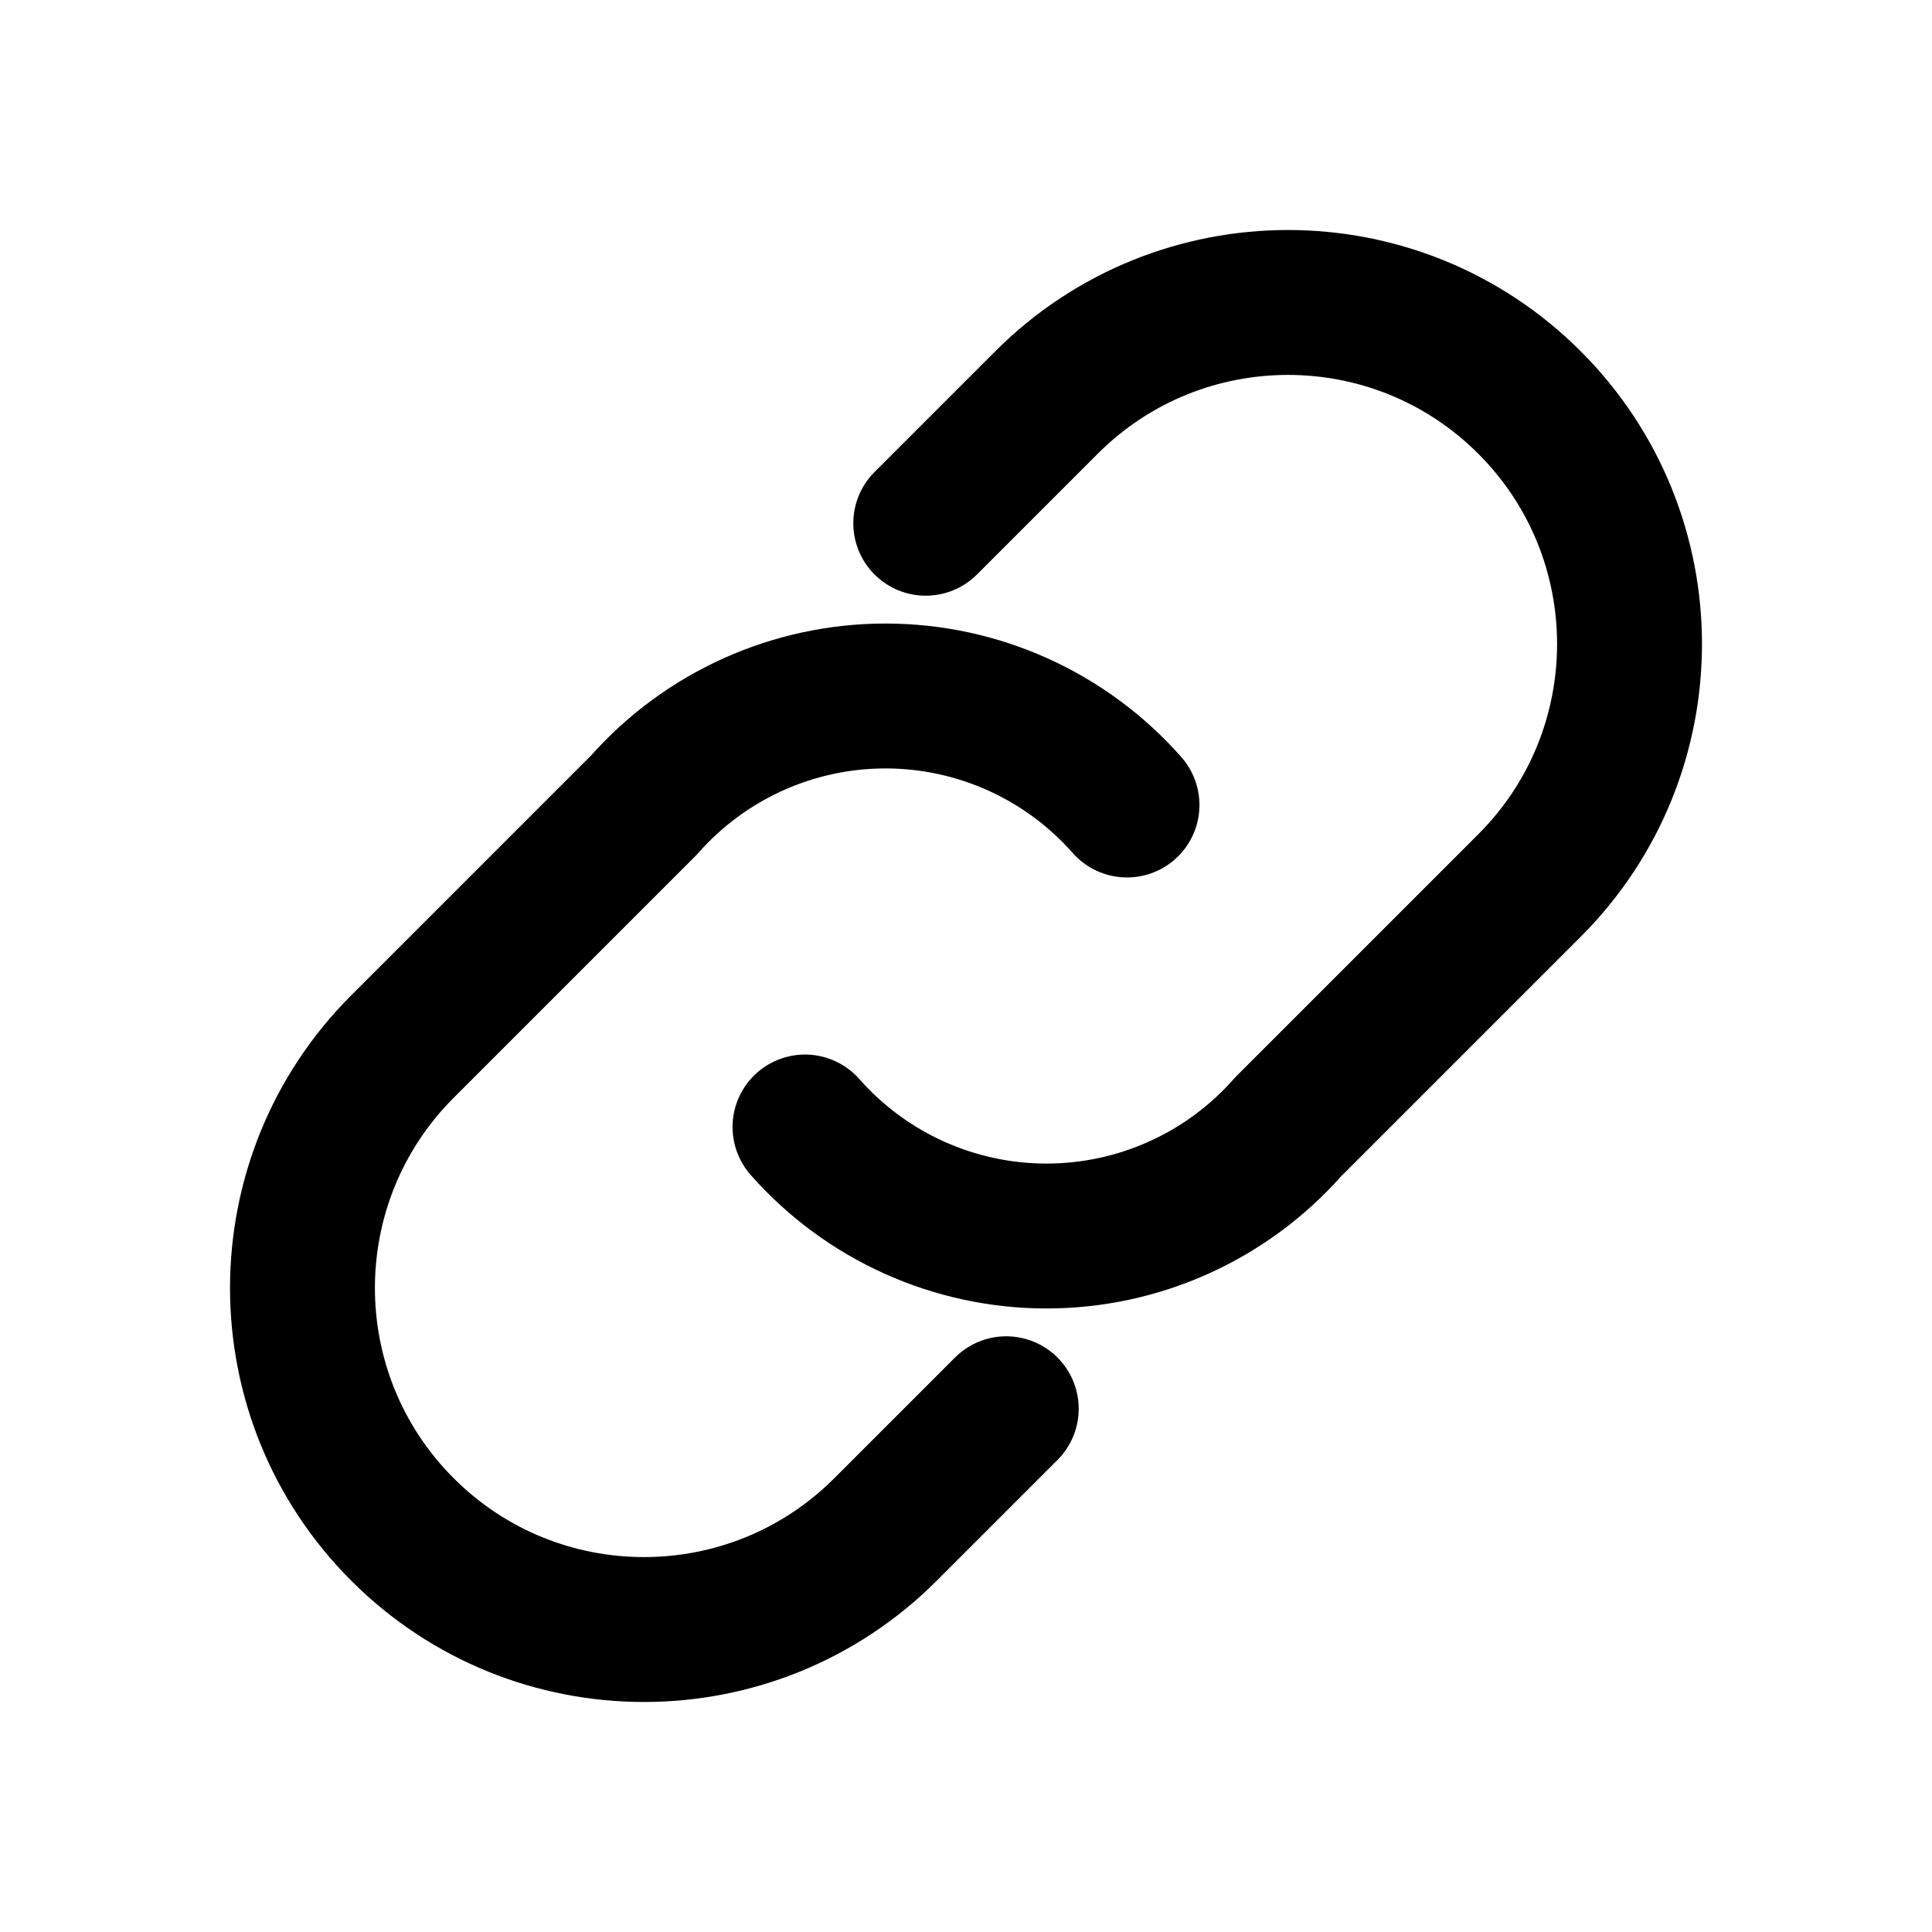
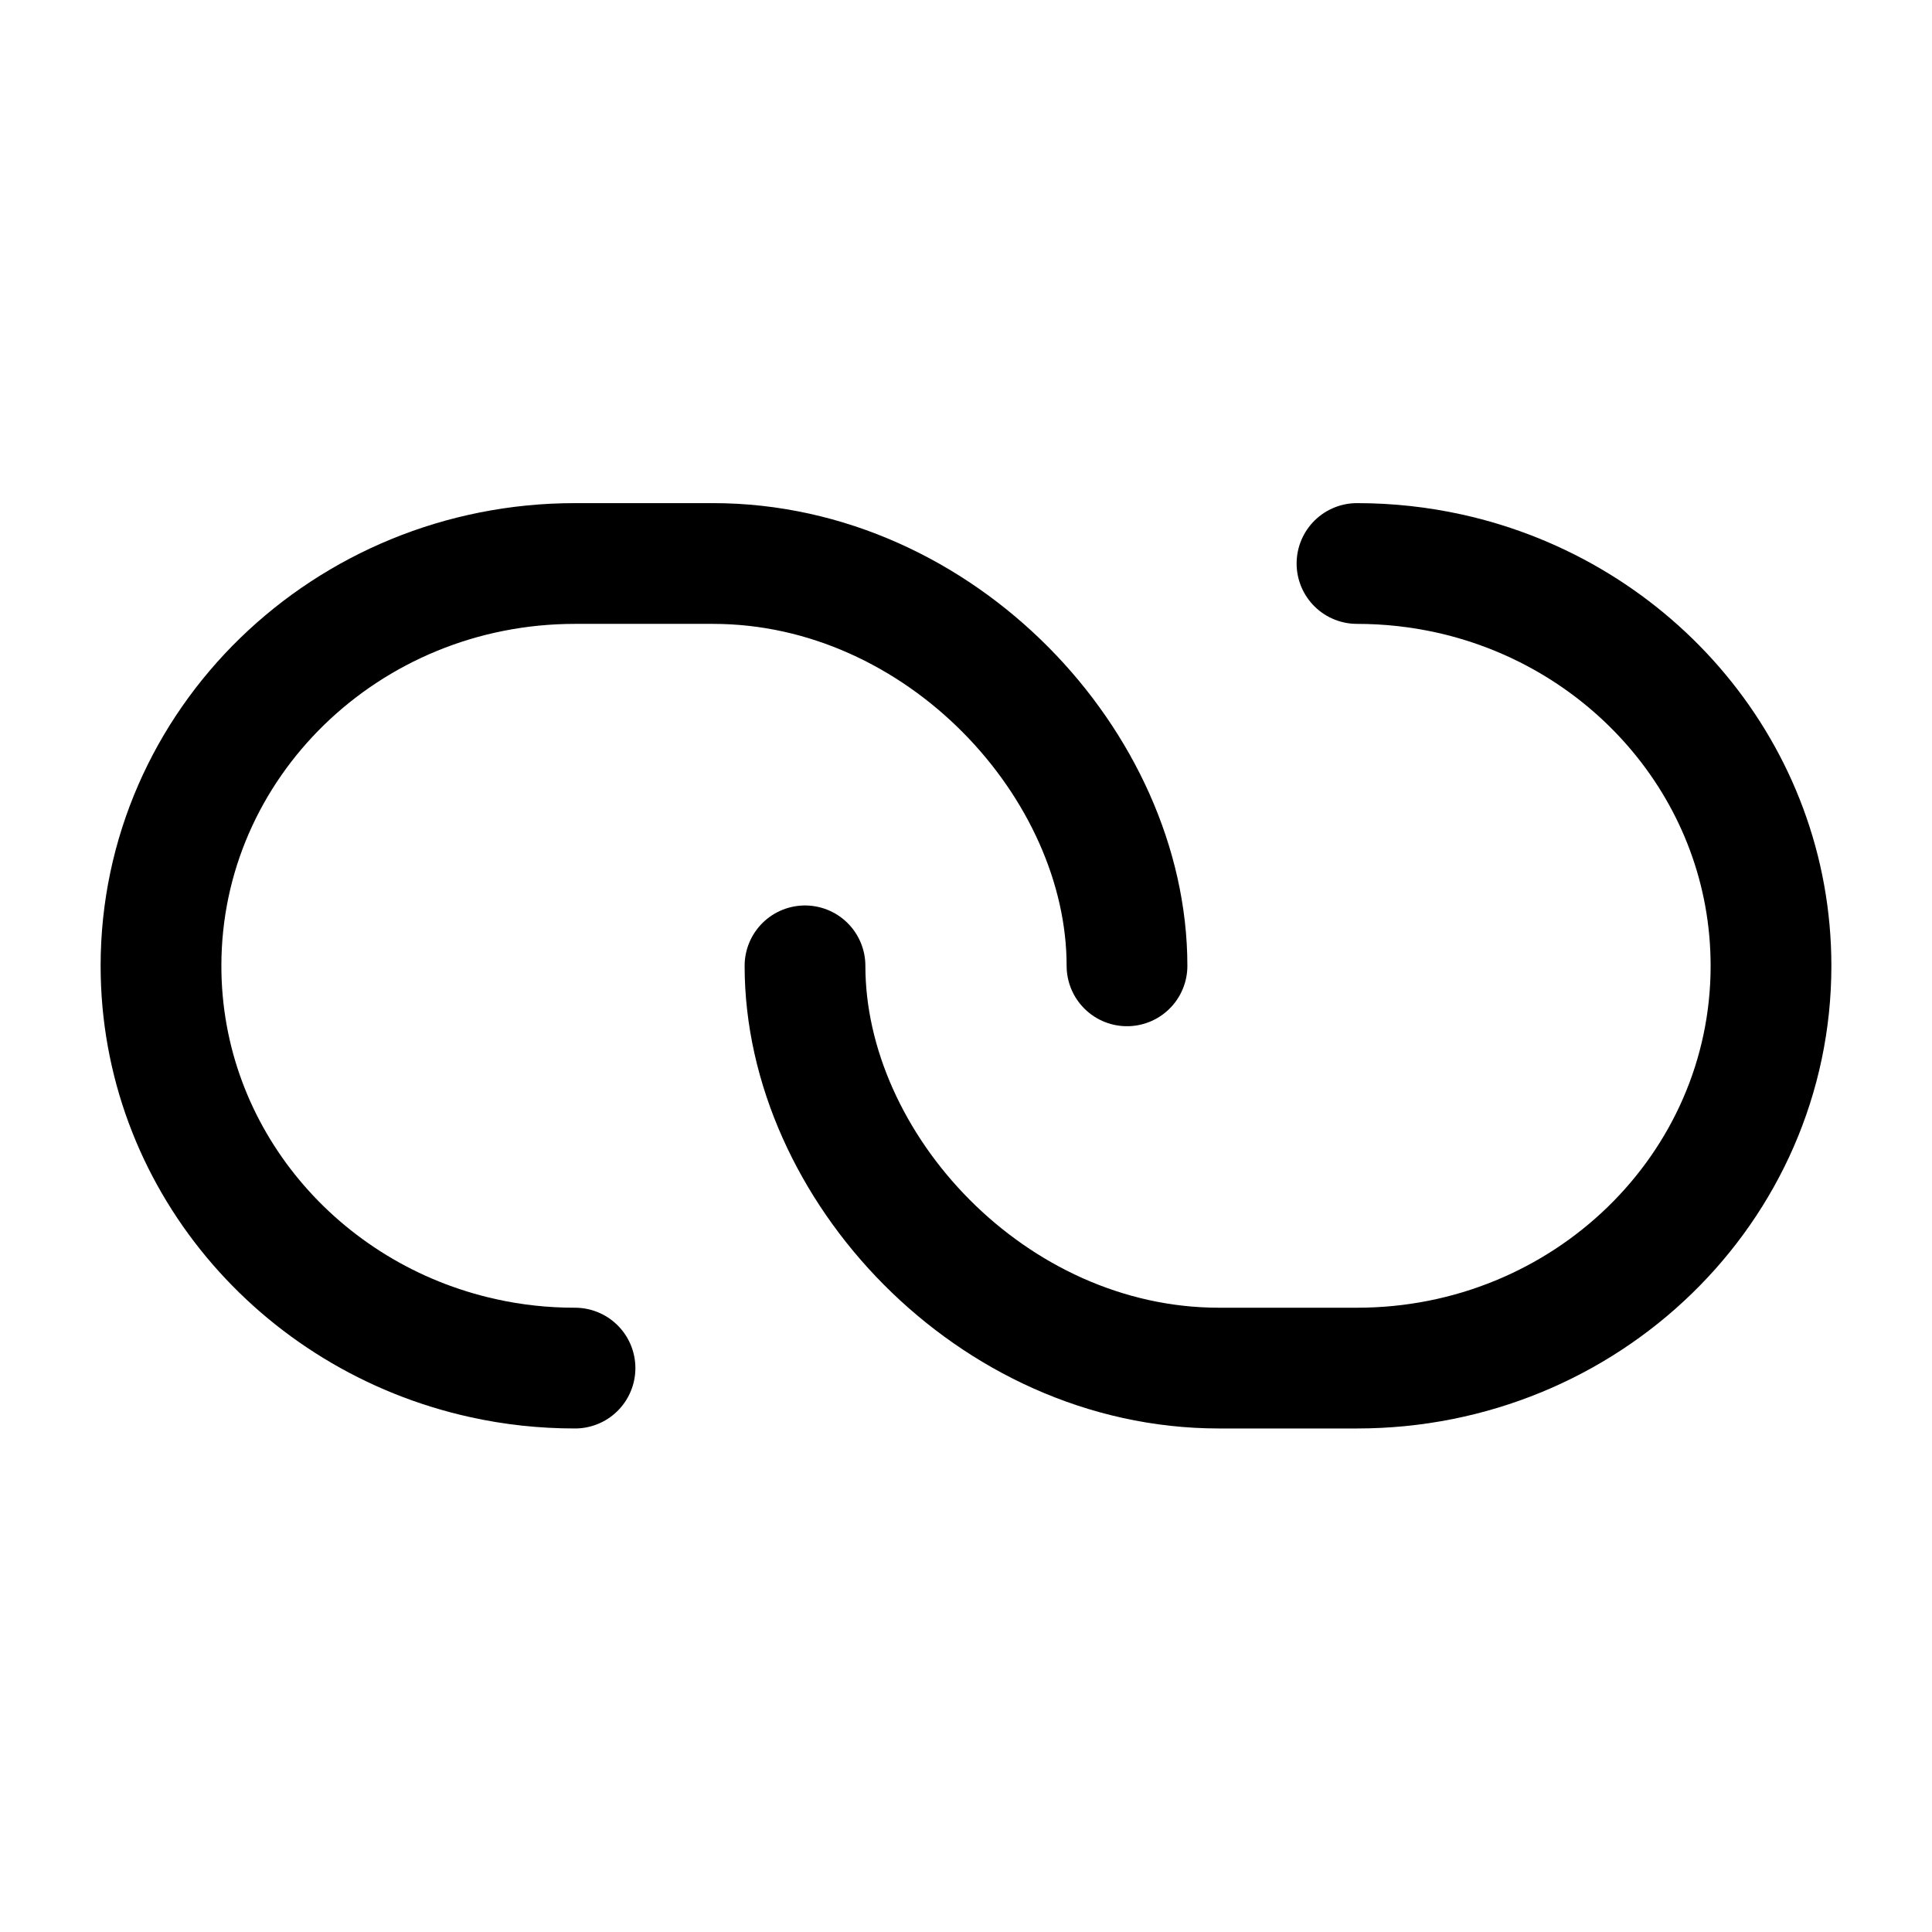
- <svg xmlns="http://www.w3.org/2000/svg" viewBox="0 0 24 24" fill="none" stroke="currentColor" stroke-width="1.8" stroke-linecap="round" stroke-linejoin="round">
-   <path d="M10 14a4 4 0 0 0 6 0l3-3a4 4 0 0 0-6-6l-1.5 1.5" />
-   <path d="M14 10a4 4 0 0 0-6 0l-3 3a4 4 0 0 0 6 6l1.5-1.5" />
+ <svg xmlns="http://www.w3.org/2000/svg" width="24" height="24" stroke-width="1.5" viewBox="0 0 24 24" fill="none">
+   <path d="M14 11.998C14 9.506 11.683 7 8.857 7C8.522 7 7.419 7 7.143 7C4.303 7 2 9.238 2 11.998C2 14.376 3.71 16.366 6 16.871C6.368 16.953 6.75 16.995 7.143 16.995" stroke="currentColor" stroke-linecap="round" stroke-linejoin="round" />
+   <path d="M10 11.998C10 14.489 12.317 16.995 15.143 16.995C15.478 16.995 16.581 16.995 16.857 16.995C19.698 16.995 22 14.758 22 11.998C22 9.619 20.29 7.629 18 7.124C17.632 7.043 17.25 7 16.857 7" stroke="currentColor" stroke-linecap="round" stroke-linejoin="round" />
</svg>
